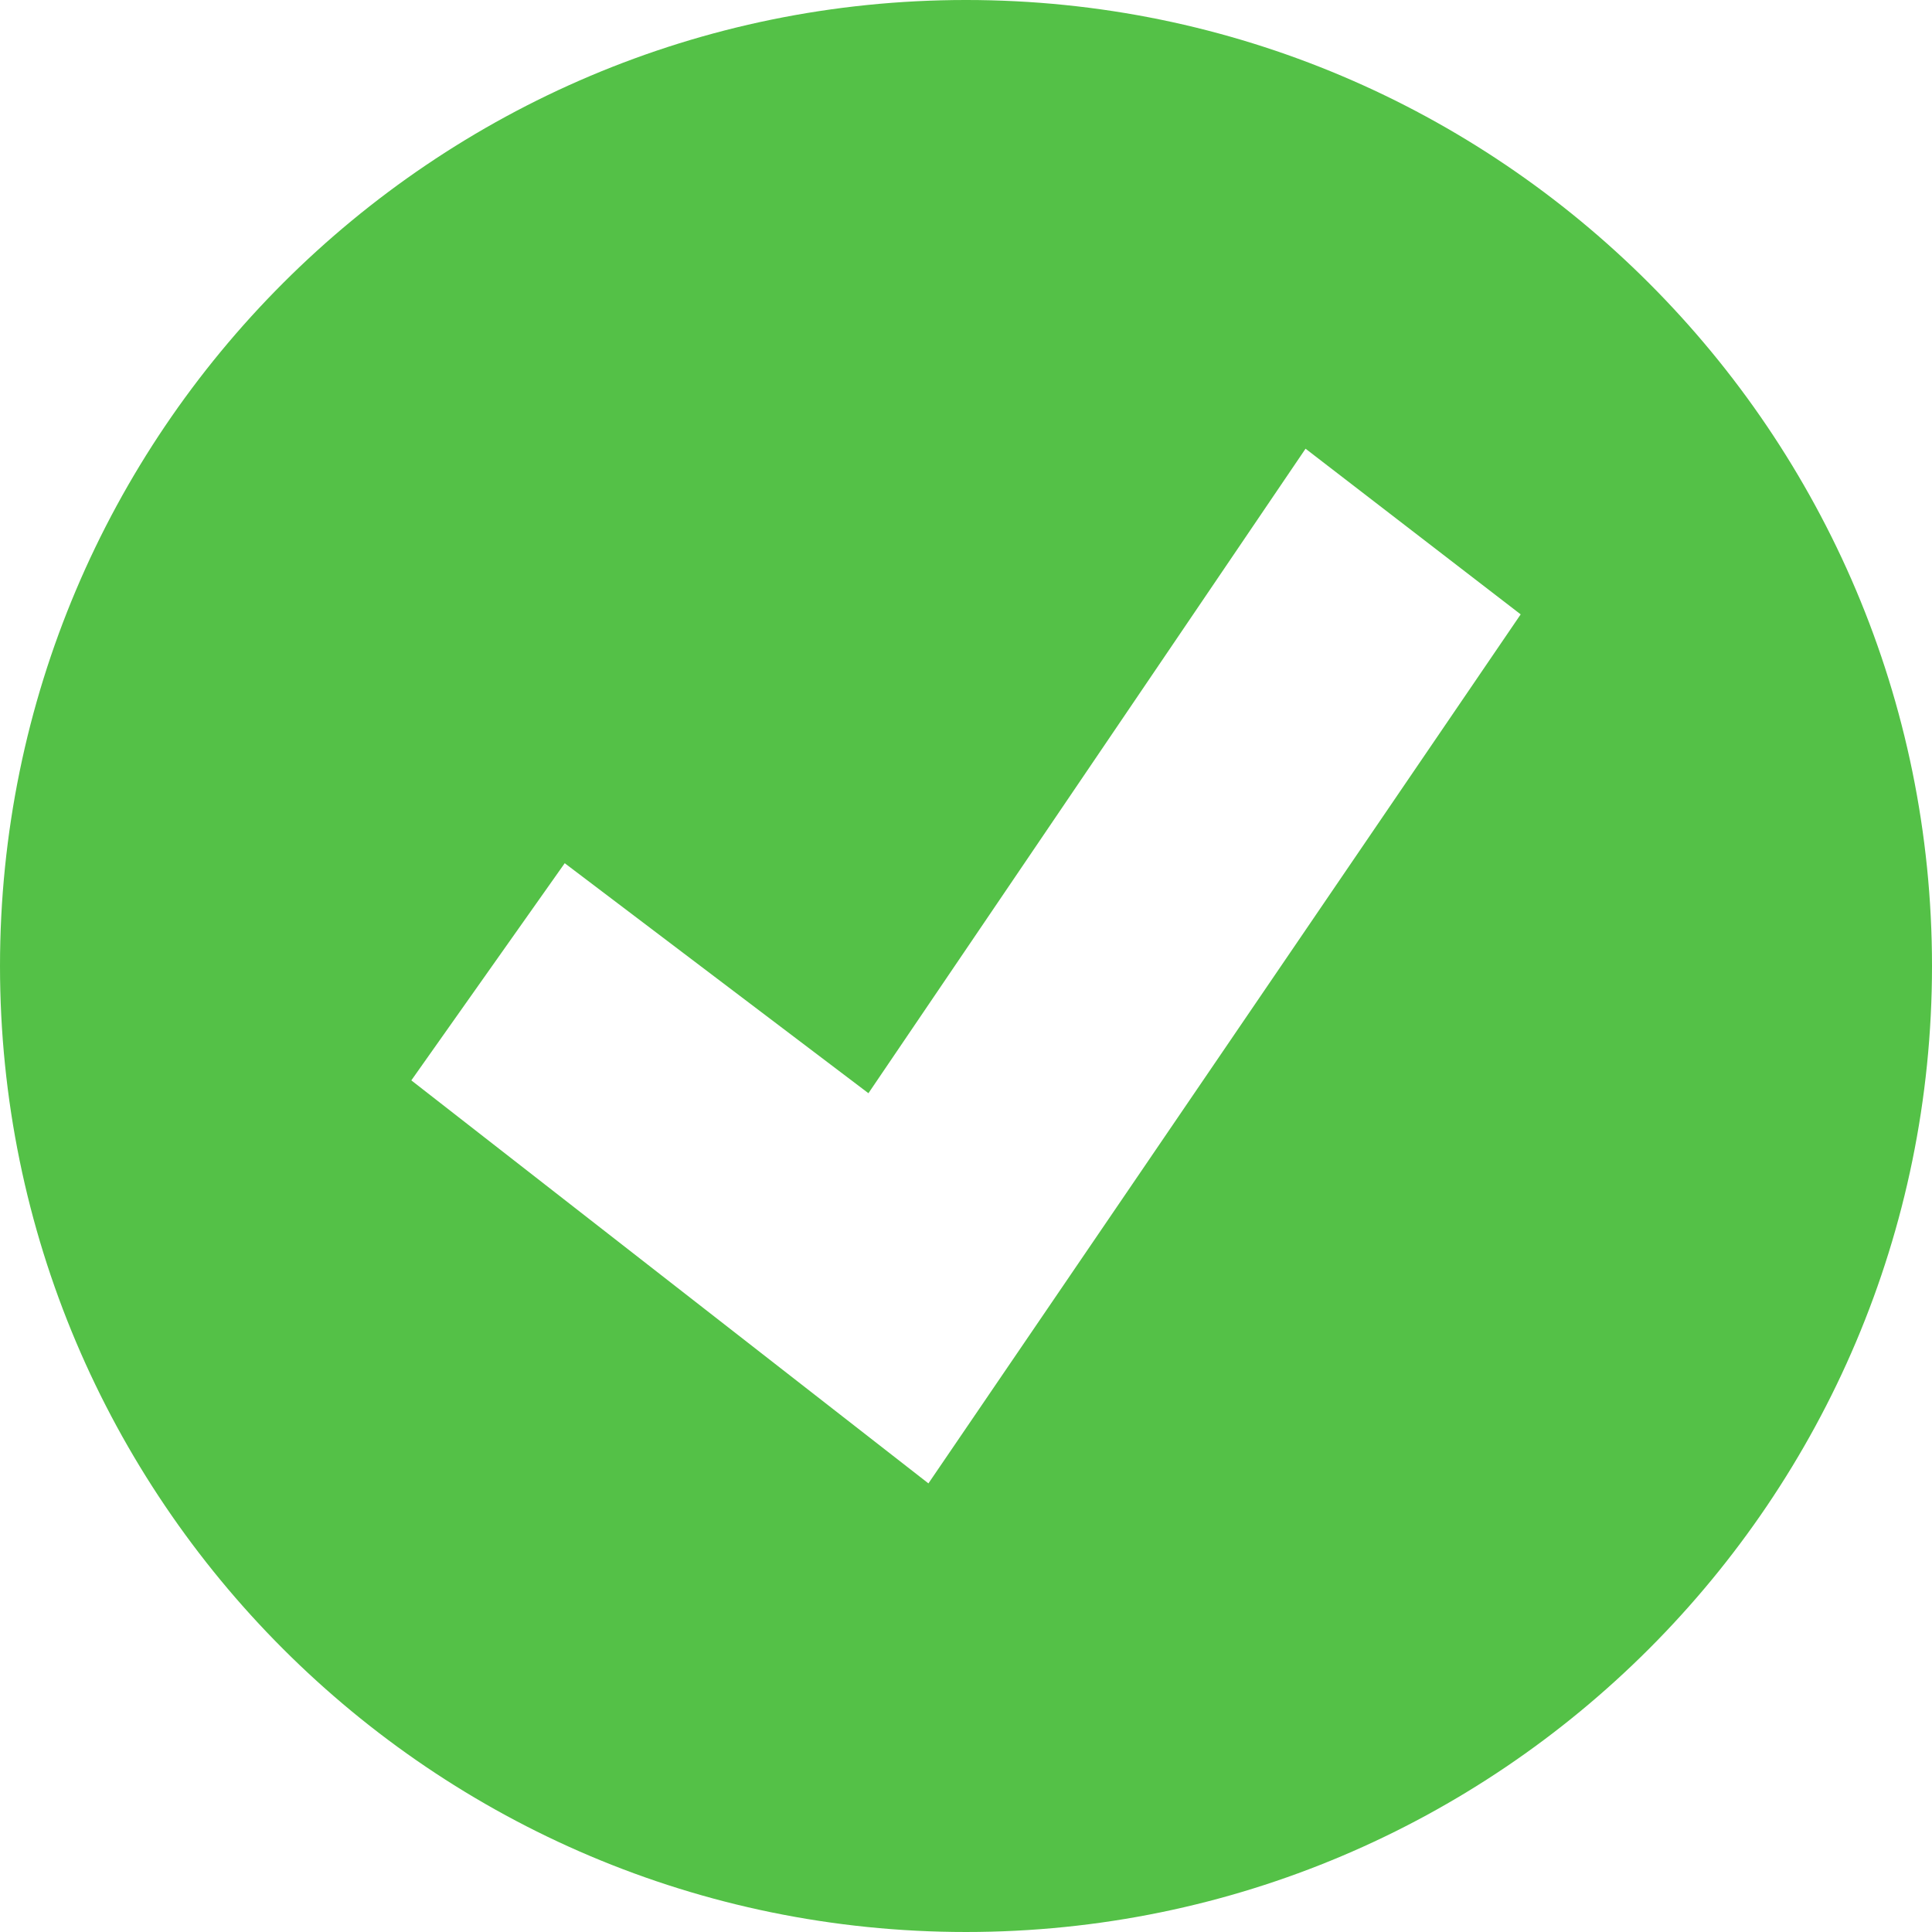
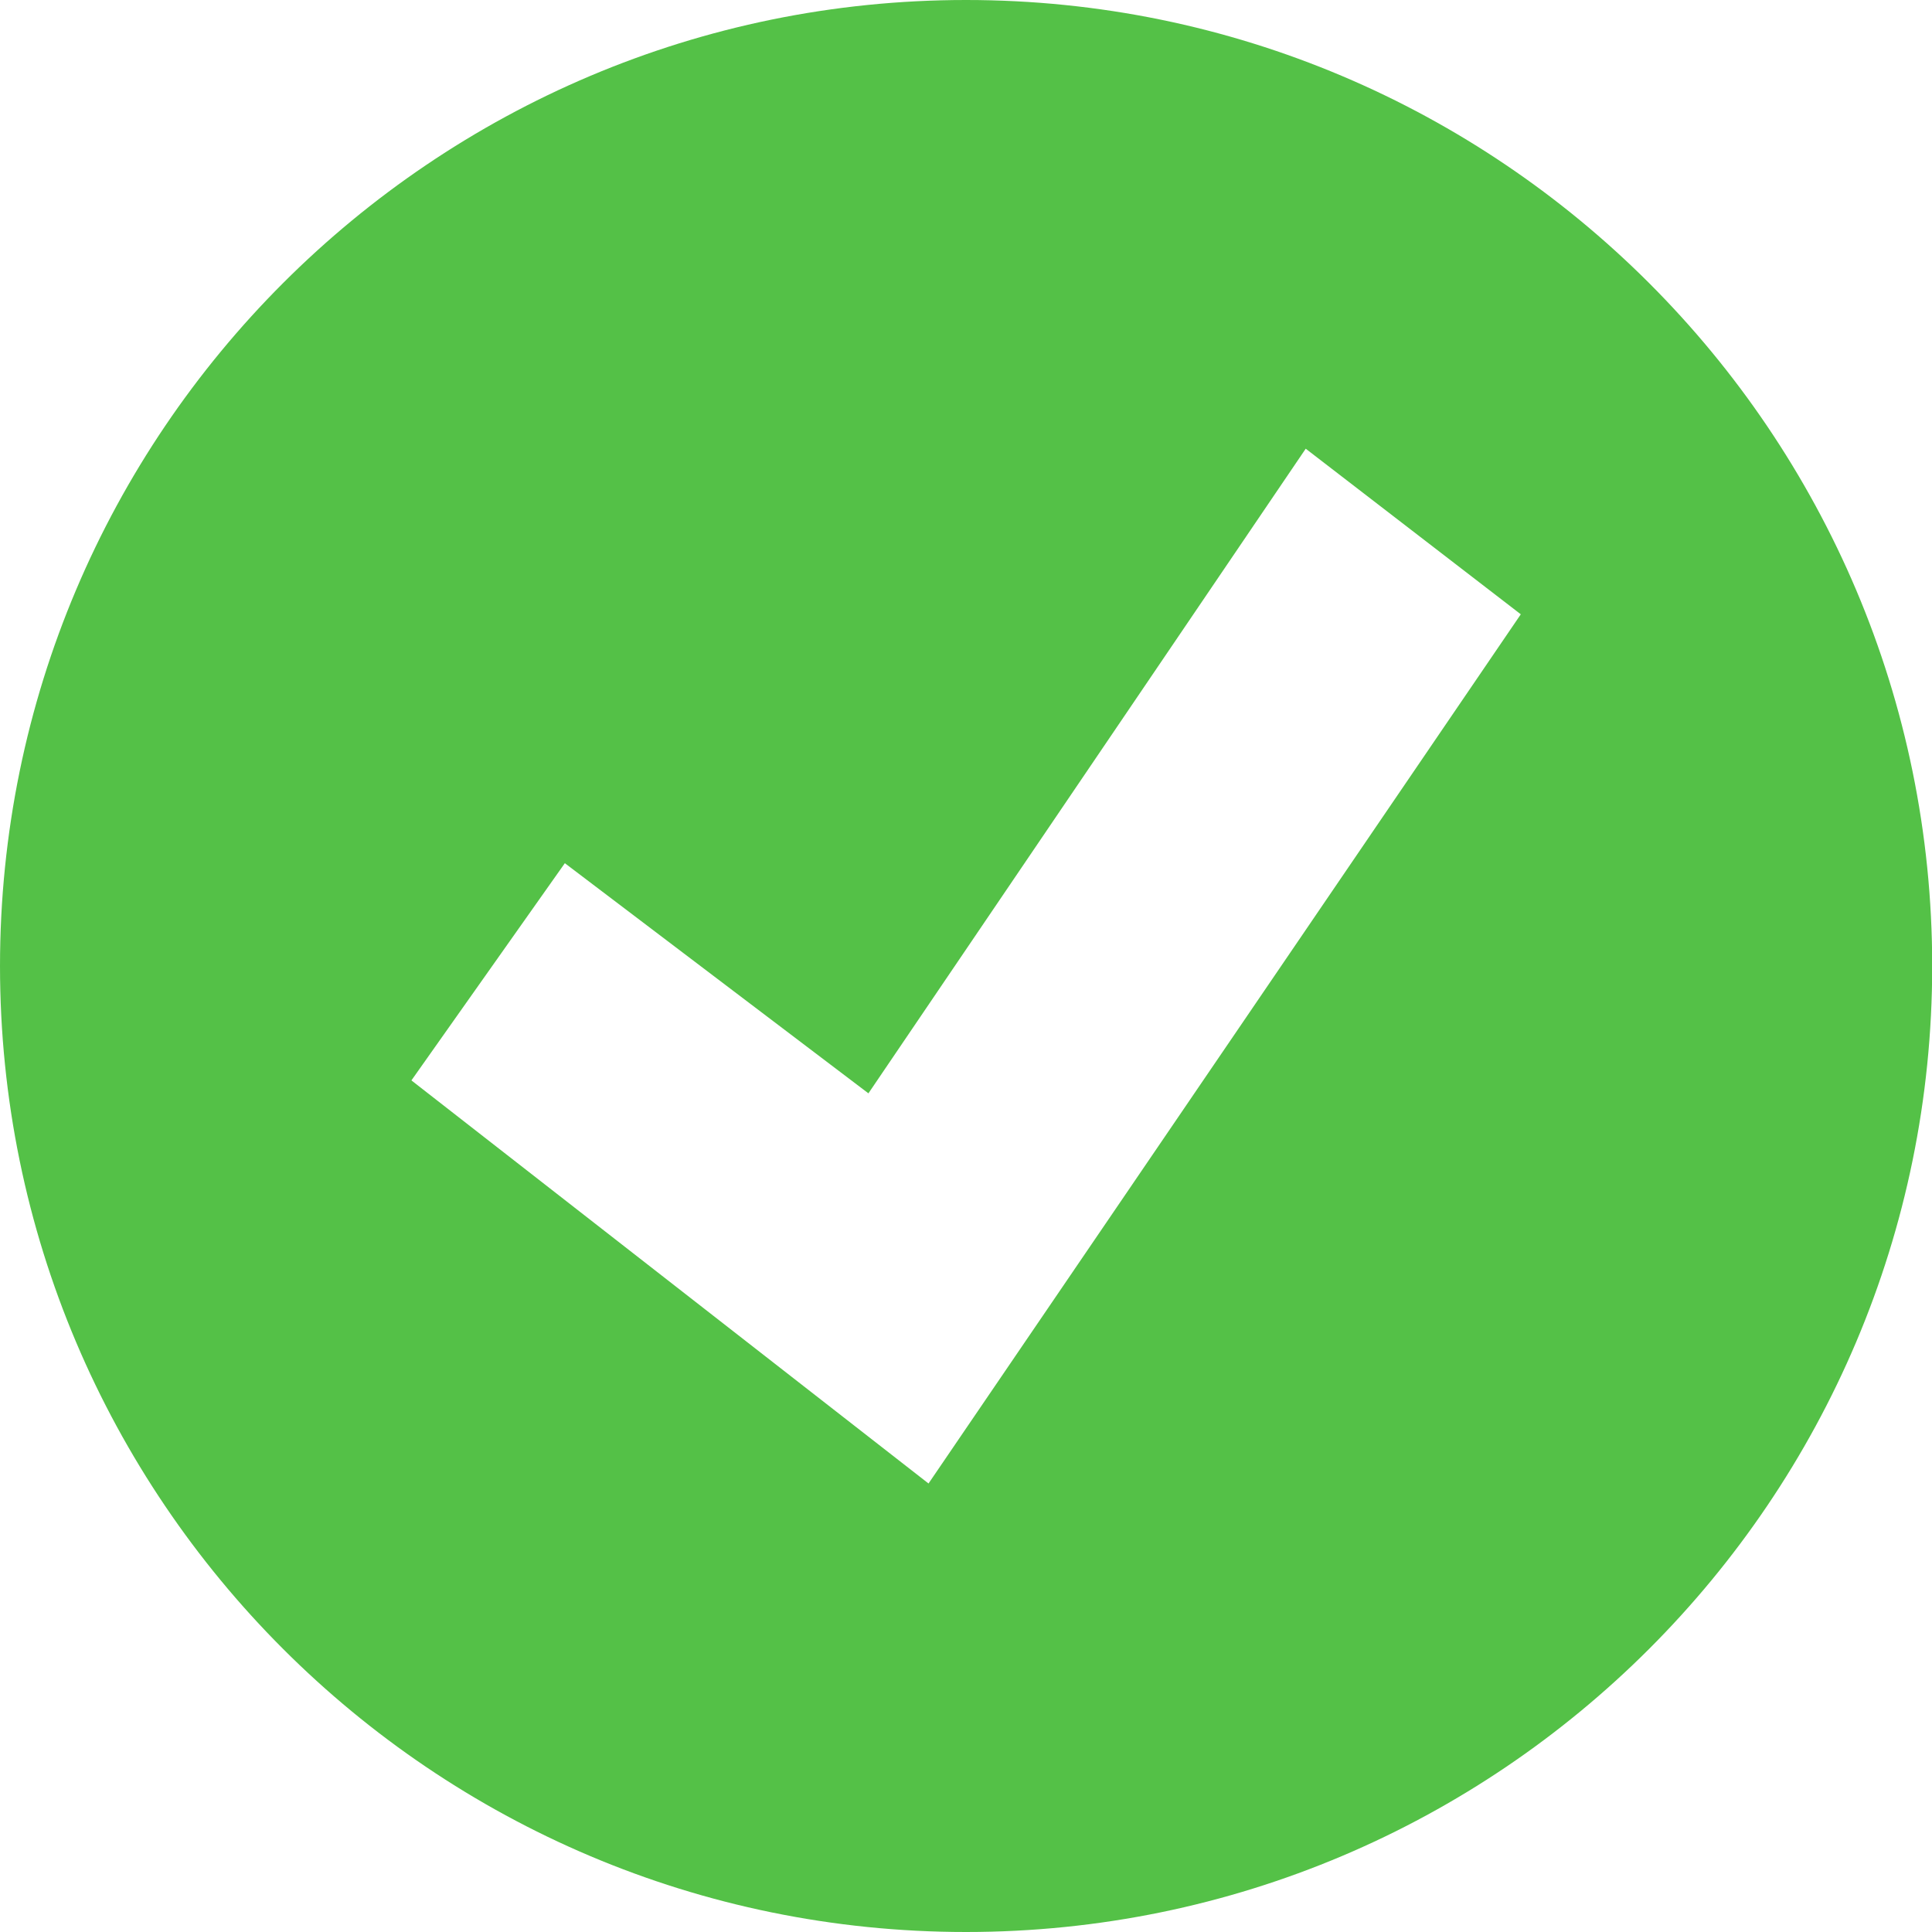
- <svg xmlns="http://www.w3.org/2000/svg" style="isolation:isolate" viewBox="3900.939 -707.811 20 20" width="20" height="20">
-   <path d=" M 3900.939 -697.811 C 3900.939 -703.33 3905.42 -707.811 3910.939 -707.811 C 3916.458 -707.811 3920.939 -703.33 3920.939 -697.811 C 3920.939 -692.292 3916.458 -687.811 3910.939 -687.811 C 3905.42 -687.811 3900.939 -692.292 3900.939 -697.811 Z  M 3909.929 -696.494 L 3914.454 -703.166 L 3916.681 -701.451 L 3910.55 -692.455 L 3905.197 -696.627 L 3906.785 -698.875 L 3909.929 -696.494 Z " fill-rule="evenodd" fill="rgb(84,193,71)" />
+ <svg xmlns="http://www.w3.org/2000/svg" style="isolation:isolate" viewBox="3900.939 -720.513 9.998 9.998" width="9.998" height="9.998">
+   <path d=" M 3900.939 -715.514 C 3900.939 -718.273 3903.179 -720.513 3905.938 -720.513 C 3908.698 -720.513 3910.938 -718.273 3910.938 -715.514 C 3910.938 -712.755 3908.698 -710.515 3905.938 -710.515 C 3903.179 -710.515 3900.939 -712.755 3900.939 -715.514 Z  M 3905.433 -714.855 L 3907.696 -718.191 L 3908.809 -717.334 L 3905.744 -712.836 L 3903.068 -714.922 L 3903.862 -716.046 L 3905.433 -714.855 Z " fill-rule="evenodd" fill="rgb(84,193,71)" />
</svg>
